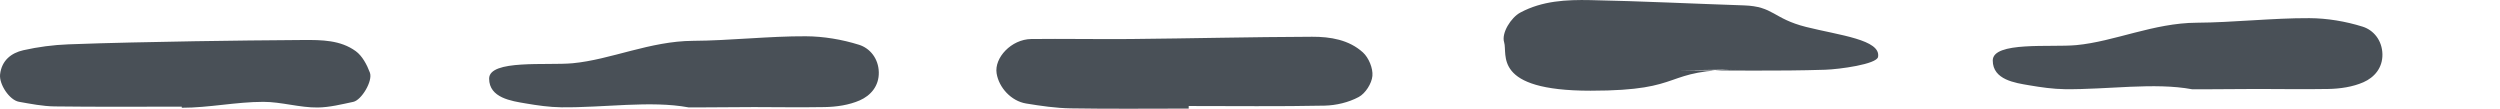
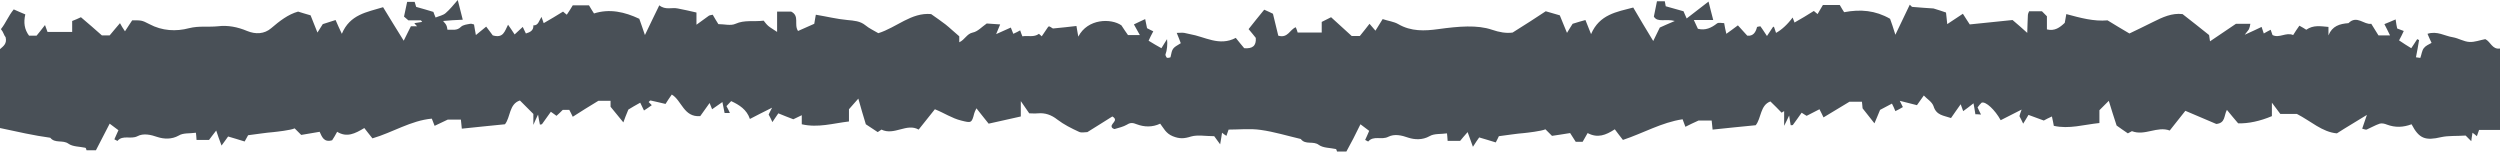
- <svg xmlns="http://www.w3.org/2000/svg" width="138px" height="6px" viewBox="0 0 138 6" version="1.1">
-   <defs />
-   <g id="hr" stroke="none" stroke-width="1" fill="none" fill-rule="evenodd">
-     <path d="M10.033,5.887 C7.695,5.887 5.356,5.905 3.019,5.874 C2.36,5.866 1.7,5.734 1.048,5.619 C0.517,5.524 -0.06,4.645 0.005,4.1 C0.096,3.333 0.622,2.924 1.286,2.773 C2.096,2.59 2.935,2.48 3.766,2.448 C6.095,2.36 8.428,2.319 10.759,2.276 C12.756,2.241 14.754,2.223 16.751,2.208 C17.758,2.203 18.791,2.209 19.636,2.823 C19.997,3.085 20.254,3.571 20.418,4.008 C20.591,4.47 19.952,5.527 19.503,5.622 C18.856,5.759 18.2,5.924 17.545,5.934 C16.555,5.948 15.525,5.621 14.534,5.622 C13.021,5.624 11.546,5.948 10.033,5.948 L10.033,5.887 Z M30.987,5.923 C30.326,5.915 29.661,5.819 29.007,5.707 C28.244,5.577 27,5.407 27,4.34 C27,3.273 30.199,3.623 31.611,3.491 C33.712,3.294 35.886,2.267 38.255,2.254 C40.229,2.244 42.501,1.991 44.476,2.002 C45.462,2.007 46.476,2.177 47.416,2.471 C48.024,2.661 48.493,3.231 48.51,3.989 C48.525,4.753 48.057,5.277 47.459,5.54 C46.87,5.798 46.173,5.9 45.522,5.911 C44.1,5.934 43.049,5.914 41.626,5.911 C40.795,5.91 39.591,5.929 38.76,5.928 C38.508,5.927 38.256,5.927 38.004,5.927 C35.925,5.54 33.326,5.949 30.987,5.923 Z M65.616,5.994 C63.449,5.994 61.281,6.018 59.114,5.981 C58.287,5.969 57.459,5.847 56.64,5.713 C55.818,5.578 55.14,4.838 55.013,4.05 C54.875,3.19 55.826,2.169 56.922,2.154 C58.551,2.133 60.751,2.17 62.381,2.154 C65.919,2.12 68.888,2.043 72.427,2.029 C73.435,2.025 74.463,2.194 75.233,2.894 C75.554,3.186 75.795,3.769 75.757,4.191 C75.719,4.61 75.372,5.156 75.002,5.354 C74.446,5.653 73.756,5.817 73.118,5.831 C70.618,5.883 68.118,5.852 65.616,5.852 L65.616,5.994 Z M96.256,3.829 C91.578,3.829 93.245,5.007 87.795,5.007 C82.344,5.007 83.234,2.991 83.029,2.337 C82.866,1.822 83.412,0.968 83.917,0.696 C85.139,0.039 86.472,-0.02 87.795,0.006 C90.615,0.063 93.436,0.204 96.256,0.297 C97.916,0.352 97.861,1.026 99.699,1.488 C101.537,1.949 103.834,2.188 103.669,3.141 C103.599,3.544 101.537,3.825 100.746,3.85 C98.093,3.934 95.436,3.881 92.78,3.881 L96.256,3.829 Z M113.987,4.923 C113.326,4.915 112.661,4.819 112.007,4.707 C111.244,4.577 110,4.407 110,3.34 C110,2.273 113.199,2.623 114.611,2.491 C116.712,2.294 118.886,1.267 121.255,1.254 C123.229,1.244 125.501,0.991 127.476,1.002 C128.462,1.007 129.476,1.177 130.416,1.471 C131.024,1.661 131.493,2.231 131.51,2.989 C131.525,3.753 131.057,4.277 130.459,4.54 C129.87,4.798 129.173,4.9 128.522,4.911 C127.1,4.934 126.049,4.914 124.626,4.911 C123.795,4.91 122.591,4.929 121.76,4.928 C121.508,4.927 121.256,4.927 121.004,4.927 C118.925,4.54 116.326,4.949 113.987,4.923 Z" id="Fill-100" fill="#495057" />
-   </g>
+ <svg xmlns="http://www.w3.org/2000/svg" width="99" height="6" viewBox="0 0 99 6">
+   <path fill="#495057" fill-rule="evenodd" d="M53.317,6 C53.193,6 53.07,6 52.946,6 C52.934,5.963 52.921,5.901 52.897,5.901 C52.674,5.851 52.402,5.864 52.228,5.74 C52.006,5.566 51.696,5.752 51.511,5.504 C50.979,5.38 50.459,5.219 49.927,5.145 C49.506,5.083 49.073,5.132 48.652,5.132 C48.615,5.231 48.591,5.306 48.566,5.38 C48.504,5.343 48.454,5.306 48.393,5.256 C48.368,5.405 48.355,5.517 48.318,5.715 C48.195,5.554 48.133,5.455 48.083,5.393 C47.737,5.393 47.427,5.331 47.168,5.405 C46.895,5.492 46.71,5.504 46.438,5.393 C46.165,5.281 46.079,5.07 45.943,4.897 C45.633,5.045 45.312,5.033 45.015,4.921 C44.866,4.86 44.767,4.847 44.631,4.934 C44.483,5.021 44.309,5.058 44.148,5.107 C44.124,5.12 44.074,5.083 44.049,5.07 C43.901,4.909 44.346,4.785 44.049,4.612 C43.728,4.81 43.406,5.021 43.06,5.231 C42.961,5.231 42.825,5.269 42.726,5.219 C42.429,5.083 42.132,4.934 41.872,4.736 C41.637,4.55 41.389,4.463 41.105,4.488 C40.981,4.5 40.857,4.488 40.758,4.488 C40.659,4.351 40.585,4.24 40.424,4.004 C40.424,4.289 40.424,4.45 40.424,4.612 C39.966,4.711 39.558,4.81 39.15,4.897 C38.976,4.674 38.828,4.5 38.667,4.289 C38.618,4.388 38.593,4.438 38.58,4.488 C38.481,4.884 38.457,4.872 38.061,4.773 C37.702,4.686 37.393,4.475 37.021,4.326 C36.823,4.574 36.625,4.822 36.378,5.132 C35.908,4.86 35.413,5.38 34.906,5.132 C34.856,5.169 34.807,5.194 34.757,5.231 C34.584,5.12 34.423,5.008 34.287,4.921 C34.188,4.587 34.089,4.277 33.99,3.905 C33.841,4.066 33.755,4.178 33.619,4.326 C33.619,4.45 33.619,4.636 33.619,4.81 C32.988,4.884 32.394,5.07 31.75,4.921 C31.75,4.798 31.75,4.711 31.75,4.562 C31.614,4.624 31.515,4.674 31.416,4.723 C31.218,4.649 31.033,4.574 30.822,4.488 C30.748,4.587 30.674,4.711 30.587,4.835 C30.538,4.723 30.488,4.624 30.439,4.537 C30.463,4.488 30.488,4.426 30.575,4.264 C30.204,4.45 29.956,4.574 29.696,4.711 C29.573,4.339 29.276,4.153 28.954,4.004 C28.892,4.079 28.818,4.14 28.768,4.202 C28.83,4.314 28.867,4.388 28.904,4.475 C28.805,4.475 28.768,4.475 28.694,4.475 C28.669,4.351 28.645,4.227 28.607,4.041 C28.447,4.153 28.323,4.24 28.199,4.326 C28.174,4.252 28.137,4.178 28.1,4.079 C27.964,4.264 27.84,4.438 27.729,4.599 C27.073,4.649 26.999,3.979 26.603,3.744 C26.516,3.868 26.43,3.992 26.355,4.116 C26.133,4.066 25.947,4.017 25.762,3.979 C25.737,3.979 25.712,4.017 25.687,4.041 C25.724,4.079 25.762,4.116 25.811,4.165 C25.712,4.24 25.613,4.302 25.502,4.376 C25.44,4.252 25.403,4.178 25.353,4.066 C25.168,4.165 25.007,4.264 24.883,4.339 C24.796,4.55 24.735,4.698 24.685,4.847 C24.512,4.636 24.363,4.45 24.178,4.227 C24.178,4.178 24.178,4.079 24.178,3.992 C23.967,3.992 23.794,3.992 23.695,3.992 C23.312,4.227 23.002,4.413 22.681,4.624 C22.631,4.525 22.594,4.438 22.544,4.351 C22.47,4.351 22.384,4.351 22.285,4.351 C22.21,4.426 22.124,4.512 22.037,4.587 C21.975,4.537 21.913,4.5 21.814,4.426 C21.691,4.599 21.579,4.76 21.468,4.909 C21.456,4.934 21.418,4.921 21.381,4.934 C21.357,4.81 21.332,4.698 21.307,4.537 C21.245,4.661 21.208,4.748 21.121,4.946 C21.121,4.674 21.121,4.525 21.121,4.512 C20.886,4.277 20.738,4.128 20.589,3.979 C20.156,4.116 20.218,4.649 19.996,4.921 C19.402,4.983 18.845,5.033 18.288,5.095 C18.276,4.959 18.263,4.86 18.251,4.736 C18.065,4.736 17.892,4.736 17.731,4.736 C17.558,4.822 17.385,4.897 17.211,4.983 C17.174,4.872 17.137,4.81 17.1,4.698 C16.271,4.773 15.553,5.244 14.749,5.479 C14.638,5.331 14.514,5.194 14.427,5.07 C14.056,5.293 13.735,5.455 13.351,5.219 C13.289,5.343 13.215,5.455 13.153,5.554 C12.819,5.653 12.745,5.405 12.658,5.219 C12.386,5.269 12.138,5.306 11.928,5.343 C11.817,5.231 11.742,5.157 11.668,5.083 C11.52,5.157 10.938,5.219 10.827,5.231 C10.517,5.256 10.22,5.306 9.825,5.355 C9.8,5.405 9.738,5.517 9.688,5.603 C9.441,5.529 9.255,5.467 9.033,5.405 C8.958,5.504 8.897,5.603 8.773,5.764 C8.686,5.529 8.624,5.368 8.562,5.169 C8.439,5.318 8.34,5.467 8.278,5.541 C8.055,5.541 7.907,5.541 7.783,5.541 C7.771,5.417 7.771,5.318 7.758,5.256 C7.511,5.293 7.251,5.256 7.078,5.368 C6.793,5.529 6.484,5.504 6.249,5.43 C5.964,5.331 5.679,5.269 5.444,5.393 C5.184,5.529 4.863,5.331 4.652,5.579 C4.652,5.591 4.591,5.541 4.529,5.517 C4.578,5.393 4.64,5.281 4.69,5.157 C4.578,5.07 4.492,5.008 4.343,4.897 C4.145,5.281 3.972,5.616 3.799,5.95 C3.675,5.95 3.551,5.95 3.427,5.95 C3.415,5.913 3.403,5.851 3.378,5.851 C3.155,5.802 2.883,5.814 2.71,5.69 C2.487,5.529 2.178,5.69 1.992,5.455 C1.349,5.368 0.693,5.219 0,5.07 C0,4.066 0,3.012 0,1.946 C0.124,1.835 0.285,1.736 0.223,1.475 C0.148,1.388 0.148,1.289 0.037,1.153 C0.235,0.905 0.322,0.645 0.544,0.372 C0.705,0.446 0.854,0.508 1.002,0.57 C0.928,0.893 0.965,1.165 1.151,1.413 C1.225,1.413 1.312,1.413 1.448,1.413 C1.534,1.314 1.646,1.165 1.782,0.992 C1.831,1.128 1.856,1.202 1.881,1.264 C2.202,1.264 2.512,1.264 2.858,1.264 C2.858,1.091 2.858,0.955 2.858,0.831 C2.982,0.781 3.081,0.744 3.205,0.682 C3.477,0.917 3.774,1.165 4.034,1.401 C4.182,1.401 4.294,1.401 4.343,1.401 C4.504,1.202 4.628,1.066 4.751,0.917 C4.813,1.029 4.863,1.116 4.949,1.24 C5.073,1.054 5.147,0.93 5.234,0.806 C5.593,0.806 5.605,0.793 5.915,0.955 C6.422,1.227 6.979,1.252 7.486,1.116 C7.882,1.017 8.241,1.079 8.624,1.041 C9.02,0.992 9.404,1.066 9.787,1.227 C10.121,1.364 10.468,1.351 10.74,1.116 C11.074,0.831 11.408,0.57 11.804,0.459 C11.953,0.508 12.089,0.545 12.299,0.607 C12.373,0.806 12.472,1.029 12.571,1.289 C12.646,1.165 12.732,1.041 12.782,0.955 C12.967,0.893 13.141,0.843 13.289,0.793 C13.363,0.967 13.438,1.128 13.537,1.339 C13.858,0.57 14.526,0.483 15.17,0.285 C15.43,0.707 15.69,1.14 15.987,1.612 C16.11,1.376 16.184,1.202 16.271,1.041 C16.358,1.041 16.444,1.041 16.519,1.041 C16.481,1.004 16.444,0.967 16.407,0.917 C16.506,0.905 16.618,0.88 16.717,0.868 C16.704,0.843 16.679,0.818 16.667,0.806 C16.481,0.806 16.308,0.806 16.172,0.806 C16.073,0.719 16.011,0.669 15.999,0.657 C16.048,0.434 16.085,0.248 16.123,0.074 C16.234,0.074 16.333,0.074 16.42,0.074 C16.444,0.161 16.469,0.236 16.481,0.273 C16.741,0.347 16.964,0.409 17.162,0.471 C17.187,0.558 17.224,0.62 17.249,0.694 C17.397,0.632 17.546,0.607 17.645,0.521 C17.818,0.372 17.954,0.198 18.127,0 C18.201,0.298 18.263,0.533 18.325,0.781 C18.028,0.793 17.793,0.806 17.546,0.831 C17.62,0.917 17.657,0.955 17.682,1.017 C17.706,1.066 17.706,1.128 17.719,1.178 C17.917,1.165 18.09,1.227 18.251,1.066 C18.337,0.979 18.498,0.967 18.622,0.942 C18.672,0.93 18.733,0.967 18.771,0.967 C18.795,1.103 18.808,1.202 18.845,1.388 C19.006,1.252 19.117,1.165 19.253,1.054 C19.352,1.19 19.463,1.326 19.513,1.401 C19.934,1.525 19.983,1.24 20.119,0.979 C20.231,1.14 20.292,1.227 20.379,1.364 C20.503,1.252 20.602,1.153 20.701,1.066 C20.738,1.153 20.787,1.24 20.825,1.326 C20.998,1.277 21.134,1.202 21.121,1.004 C21.319,1.017 21.344,0.818 21.443,0.669 C21.493,0.806 21.517,0.88 21.53,0.917 C21.79,0.769 22.037,0.62 22.297,0.459 C22.334,0.496 22.384,0.533 22.445,0.583 C22.532,0.459 22.606,0.335 22.681,0.211 C22.891,0.211 23.089,0.211 23.324,0.211 C23.386,0.322 23.46,0.434 23.522,0.533 C24.141,0.335 24.735,0.471 25.316,0.744 C25.378,0.93 25.452,1.116 25.539,1.388 C25.749,0.942 25.935,0.57 26.108,0.211 C26.355,0.409 26.603,0.285 26.838,0.335 C27.085,0.384 27.321,0.434 27.58,0.496 C27.58,0.669 27.58,0.806 27.58,0.979 C27.766,0.843 27.927,0.731 28.075,0.62 C28.125,0.595 28.187,0.595 28.224,0.583 C28.298,0.719 28.372,0.831 28.447,0.955 C28.682,0.955 28.942,1.029 29.127,0.942 C29.486,0.781 29.845,0.868 30.241,0.818 C30.29,0.88 30.352,0.967 30.426,1.029 C30.513,1.103 30.612,1.153 30.773,1.264 C30.773,0.942 30.773,0.707 30.773,0.459 C30.996,0.459 31.181,0.459 31.33,0.459 C31.676,0.632 31.429,0.967 31.602,1.227 C31.825,1.128 32.047,1.029 32.245,0.942 C32.27,0.769 32.295,0.669 32.307,0.583 C32.753,0.657 33.148,0.756 33.557,0.793 C33.817,0.818 34.064,0.831 34.274,1.004 C34.423,1.128 34.596,1.202 34.782,1.314 C35.499,1.091 36.093,0.483 36.873,0.558 C37.096,0.719 37.269,0.831 37.442,0.967 C37.615,1.103 37.764,1.252 37.987,1.438 C37.987,1.463 37.987,1.562 37.987,1.674 C38.209,1.574 38.283,1.339 38.519,1.289 C38.717,1.252 38.877,1.066 39.075,0.93 C39.224,0.942 39.409,0.955 39.607,0.967 C39.546,1.103 39.508,1.202 39.447,1.351 C39.694,1.24 39.867,1.165 40.028,1.091 C40.065,1.19 40.09,1.252 40.127,1.339 C40.238,1.289 40.313,1.252 40.399,1.202 C40.424,1.277 40.449,1.351 40.486,1.438 C40.709,1.401 40.944,1.488 41.142,1.339 C41.179,1.376 41.216,1.401 41.253,1.438 C41.34,1.314 41.426,1.178 41.513,1.054 C41.538,1.054 41.562,1.041 41.575,1.054 C41.637,1.091 41.711,1.14 41.699,1.128 C42.057,1.091 42.342,1.066 42.627,1.029 C42.651,1.19 42.676,1.302 42.701,1.45 C43.072,0.731 44,0.719 44.408,1.004 C44.507,1.153 44.594,1.289 44.668,1.388 C44.854,1.388 44.99,1.388 45.138,1.388 C45.052,1.227 44.978,1.103 44.903,0.967 C45.039,0.905 45.175,0.831 45.349,0.756 C45.386,0.917 45.411,1.041 45.423,1.116 C45.534,1.178 45.596,1.202 45.67,1.24 C45.596,1.376 45.547,1.475 45.485,1.612 C45.658,1.723 45.819,1.81 45.992,1.909 C46.079,1.773 46.141,1.661 46.215,1.55 C46.24,1.748 46.215,1.996 46.153,2.157 C46.141,2.182 46.178,2.231 46.19,2.269 C46.202,2.281 46.227,2.293 46.24,2.293 C46.277,2.293 46.314,2.281 46.351,2.269 C46.425,1.909 46.425,1.909 46.759,1.711 C46.71,1.587 46.673,1.475 46.598,1.302 C46.735,1.302 46.809,1.289 46.895,1.302 C46.97,1.314 47.044,1.339 47.118,1.351 C47.712,1.45 48.281,1.847 48.937,1.5 C49.061,1.649 49.172,1.798 49.271,1.909 C49.593,1.934 49.754,1.822 49.729,1.5 C49.655,1.401 49.556,1.289 49.444,1.153 C49.655,0.88 49.853,0.645 50.063,0.384 C50.224,0.459 50.348,0.508 50.409,0.545 C50.496,0.893 50.558,1.165 50.62,1.413 C51.003,1.525 51.078,1.165 51.313,1.079 C51.35,1.165 51.375,1.24 51.387,1.289 C51.709,1.289 52.018,1.289 52.34,1.289 C52.34,1.128 52.34,0.992 52.34,0.868 C52.463,0.806 52.562,0.756 52.711,0.682 C52.971,0.917 53.255,1.178 53.528,1.426 C53.651,1.426 53.775,1.426 53.849,1.426 C53.998,1.24 54.121,1.091 54.233,0.942 C54.332,1.054 54.394,1.128 54.468,1.215 C54.579,1.041 54.654,0.917 54.753,0.756 C54.975,0.831 55.198,0.855 55.371,0.955 C55.879,1.252 56.423,1.227 56.955,1.153 C57.772,1.041 58.502,0.979 59.083,1.178 C59.368,1.277 59.652,1.326 59.9,1.289 C60.395,0.979 60.84,0.694 61.211,0.446 C61.459,0.521 61.607,0.558 61.768,0.607 C61.855,0.831 61.954,1.054 62.053,1.302 C62.139,1.165 62.201,1.054 62.276,0.942 C62.449,0.893 62.622,0.831 62.783,0.793 C62.857,0.979 62.919,1.14 63.006,1.351 C63.34,0.57 64.02,0.471 64.676,0.298 C64.924,0.719 65.171,1.14 65.468,1.624 C65.579,1.388 65.666,1.215 65.728,1.091 C65.901,1.017 66.049,0.942 66.322,0.831 C65.951,0.731 65.641,0.905 65.493,0.657 C65.542,0.434 65.579,0.248 65.616,0.05 C65.715,0.05 65.814,0.05 65.926,0.05 C65.938,0.112 65.951,0.174 65.963,0.248 C66.186,0.31 66.433,0.384 66.668,0.446 C66.705,0.521 66.73,0.607 66.792,0.731 C67.114,0.483 67.386,0.273 67.658,0.062 C67.72,0.298 67.769,0.521 67.844,0.793 C67.559,0.793 67.312,0.793 67.076,0.793 C67.138,0.93 67.188,1.029 67.237,1.14 C67.534,1.215 67.769,1.103 67.992,0.93 C68.054,0.88 68.178,0.917 68.277,0.917 C68.301,1.066 68.326,1.178 68.363,1.339 C68.524,1.227 68.636,1.14 68.821,1.004 C68.933,1.128 69.056,1.264 69.192,1.413 C69.427,1.438 69.526,1.277 69.576,1.079 C69.576,1.054 69.65,1.054 69.712,1.041 C69.737,1.079 69.762,1.116 69.799,1.165 C69.836,1.215 69.873,1.277 69.972,1.426 C70.083,1.264 70.145,1.165 70.219,1.054 C70.219,1.054 70.244,1.066 70.256,1.079 C70.281,1.153 70.306,1.227 70.331,1.302 C70.541,1.19 70.789,0.967 70.987,0.694 C71.011,0.769 71.048,0.831 71.061,0.893 C71.321,0.744 71.58,0.595 71.828,0.434 C71.877,0.471 71.915,0.508 71.976,0.558 C72.051,0.421 72.125,0.31 72.187,0.198 C72.409,0.198 72.632,0.198 72.855,0.198 C72.929,0.322 72.991,0.434 73.028,0.483 C73.672,0.36 74.265,0.409 74.847,0.744 C74.909,0.905 74.971,1.103 75.057,1.376 C75.268,0.942 75.441,0.57 75.627,0.186 C75.676,0.223 75.701,0.273 75.726,0.273 C76.022,0.298 76.332,0.322 76.567,0.335 C76.777,0.397 76.913,0.446 77.062,0.496 C77.074,0.645 77.099,0.793 77.111,0.955 C77.346,0.806 77.532,0.669 77.73,0.545 C77.829,0.707 77.916,0.831 78.002,0.967 C78.596,0.905 79.178,0.843 79.697,0.793 C79.908,0.967 80.056,1.103 80.279,1.302 C80.291,1.004 80.291,0.806 80.304,0.607 C80.304,0.558 80.328,0.496 80.353,0.446 C80.539,0.446 80.7,0.446 80.861,0.446 C80.922,0.508 80.984,0.57 81.058,0.645 C81.058,0.806 81.058,0.979 81.058,1.165 C81.368,1.24 81.566,1.091 81.764,0.905 C81.789,0.793 81.801,0.682 81.826,0.558 C82.382,0.707 82.915,0.855 83.459,0.806 C83.744,0.979 84.003,1.14 84.325,1.326 C84.61,1.19 84.944,1.029 85.265,0.868 C85.637,0.682 86.008,0.508 86.429,0.558 C86.787,0.831 87.134,1.116 87.48,1.388 C87.493,1.488 87.505,1.574 87.517,1.636 C87.876,1.388 88.223,1.165 88.544,0.942 C88.73,0.942 88.916,0.942 89.114,0.942 C89.101,1.029 89.089,1.079 89.064,1.14 C89.052,1.178 89.015,1.215 88.891,1.376 C89.213,1.227 89.386,1.153 89.559,1.066 C89.584,1.153 89.609,1.227 89.646,1.326 C89.745,1.264 89.831,1.227 89.918,1.178 C89.943,1.252 89.967,1.314 89.992,1.388 C90.264,1.525 90.524,1.264 90.809,1.388 C90.883,1.264 90.97,1.14 91.056,1.017 C91.168,1.079 91.254,1.128 91.328,1.178 C91.613,0.979 91.898,1.041 92.207,1.066 C92.207,1.202 92.207,1.302 92.207,1.401 C92.355,1.029 92.652,0.942 92.999,0.917 C93.333,0.583 93.618,0.992 93.902,0.942 C94.013,1.128 94.112,1.277 94.187,1.401 C94.36,1.401 94.496,1.401 94.645,1.401 C94.57,1.24 94.496,1.103 94.422,0.955 C94.583,0.893 94.719,0.831 94.867,0.769 C94.892,0.93 94.904,1.041 94.929,1.128 C95.028,1.165 95.09,1.19 95.189,1.227 C95.127,1.364 95.078,1.463 95.003,1.599 C95.164,1.711 95.325,1.81 95.486,1.909 C95.573,1.785 95.647,1.661 95.721,1.55 C95.746,1.562 95.771,1.574 95.795,1.587 C95.758,1.81 95.721,2.033 95.672,2.269 C95.733,2.281 95.783,2.281 95.845,2.293 C95.894,2.157 95.907,2.008 95.981,1.909 C96.055,1.81 96.179,1.76 96.29,1.698 C96.228,1.562 96.179,1.463 96.129,1.339 C96.513,1.215 96.81,1.426 97.132,1.475 C97.354,1.512 97.565,1.649 97.787,1.661 C97.998,1.674 98.208,1.587 98.418,1.55 C98.629,1.649 98.691,1.971 99,1.921 C99,3 99,4.066 99,5.145 C98.715,5.145 98.431,5.145 98.171,5.145 C98.134,5.256 98.109,5.318 98.084,5.393 C98.022,5.343 97.985,5.306 97.911,5.256 C97.886,5.393 97.874,5.504 97.862,5.591 C97.787,5.517 97.701,5.43 97.639,5.368 C97.268,5.393 96.958,5.368 96.674,5.43 C96.043,5.579 95.795,5.492 95.498,4.921 C95.164,5.045 94.855,5.058 94.521,4.934 C94.434,4.897 94.323,4.872 94.236,4.897 C94.051,4.959 93.89,5.058 93.717,5.132 C93.679,5.145 93.605,5.107 93.543,5.095 C93.593,4.946 93.642,4.81 93.729,4.55 C93.271,4.835 92.925,5.033 92.541,5.281 C91.96,5.231 91.514,4.798 90.957,4.512 C90.735,4.512 90.487,4.512 90.301,4.512 C90.202,4.376 90.116,4.264 89.967,4.066 C89.967,4.326 89.967,4.463 89.967,4.599 C89.497,4.798 89.027,4.897 88.631,4.884 C88.495,4.723 88.346,4.55 88.186,4.351 C88.062,4.574 88.136,4.872 87.765,4.909 C87.406,4.76 86.985,4.574 86.54,4.388 C86.342,4.636 86.144,4.884 85.921,5.169 C85.426,4.983 84.931,5.393 84.424,5.194 C84.362,5.231 84.313,5.256 84.263,5.281 C84.09,5.157 83.929,5.058 83.818,4.971 C83.706,4.624 83.607,4.326 83.508,3.992 C83.36,4.14 83.261,4.24 83.137,4.364 C83.137,4.525 83.137,4.711 83.137,4.872 C82.519,4.934 81.937,5.12 81.331,4.983 C81.306,4.872 81.294,4.76 81.256,4.612 C81.12,4.674 81.021,4.723 80.935,4.773 C80.724,4.698 80.539,4.624 80.328,4.55 C80.267,4.661 80.192,4.773 80.118,4.897 C80.069,4.785 80.007,4.674 79.97,4.599 C79.994,4.512 80.007,4.463 80.056,4.339 C79.722,4.512 79.475,4.636 79.227,4.76 C79.004,4.351 78.633,4.004 78.472,4.066 C78.423,4.116 78.361,4.178 78.312,4.252 C78.349,4.339 78.386,4.413 78.448,4.537 C78.349,4.525 78.287,4.525 78.225,4.525 C78.2,4.376 78.188,4.277 78.151,4.091 C77.978,4.227 77.866,4.314 77.742,4.401 C77.705,4.302 77.681,4.24 77.643,4.128 C77.507,4.326 77.384,4.488 77.26,4.674 C76.975,4.574 76.678,4.574 76.567,4.202 C76.505,4.029 76.307,3.917 76.183,3.781 C76.084,3.917 75.998,4.041 75.911,4.165 C75.676,4.103 75.478,4.054 75.231,3.992 C75.292,4.116 75.317,4.165 75.354,4.24 C75.255,4.302 75.156,4.351 75.057,4.401 C75.008,4.277 74.971,4.202 74.921,4.103 C74.736,4.202 74.587,4.277 74.451,4.351 C74.364,4.55 74.303,4.723 74.228,4.884 C74.055,4.661 73.907,4.475 73.758,4.289 C73.746,4.202 73.746,4.103 73.733,4.029 C73.511,4.029 73.325,4.029 73.238,4.029 C72.855,4.264 72.546,4.45 72.211,4.649 C72.162,4.55 72.125,4.463 72.051,4.326 C71.877,4.413 71.717,4.5 71.543,4.587 C71.506,4.562 71.432,4.525 71.345,4.463 C71.222,4.636 71.11,4.798 70.999,4.946 C70.987,4.959 70.949,4.959 70.912,4.959 C70.888,4.835 70.875,4.736 70.85,4.574 C70.789,4.711 70.751,4.785 70.652,4.983 C70.652,4.711 70.652,4.55 70.652,4.401 C70.615,4.426 70.578,4.438 70.553,4.463 C70.417,4.314 70.269,4.178 70.108,4.017 C69.7,4.165 69.749,4.686 69.526,4.959 C68.92,5.021 68.376,5.07 67.819,5.132 C67.807,4.983 67.794,4.884 67.782,4.773 C67.596,4.773 67.423,4.773 67.262,4.773 C67.076,4.86 66.903,4.934 66.742,5.021 C66.705,4.909 66.668,4.835 66.631,4.723 C65.802,4.847 65.084,5.269 64.268,5.541 C64.156,5.393 64.033,5.244 63.946,5.12 C63.587,5.355 63.265,5.479 62.87,5.269 C62.808,5.38 62.733,5.504 62.672,5.616 C62.585,5.616 62.511,5.616 62.399,5.616 C62.325,5.504 62.238,5.368 62.177,5.269 C61.917,5.306 61.669,5.355 61.459,5.38 C61.348,5.269 61.273,5.194 61.199,5.12 C61.038,5.194 60.481,5.256 60.358,5.269 C60.048,5.293 59.751,5.343 59.355,5.393 C59.331,5.442 59.281,5.554 59.232,5.64 C58.984,5.566 58.799,5.504 58.576,5.442 C58.502,5.541 58.44,5.64 58.328,5.814 C58.242,5.566 58.18,5.405 58.118,5.231 C57.994,5.368 57.883,5.504 57.821,5.579 C57.586,5.579 57.462,5.579 57.326,5.579 C57.314,5.455 57.314,5.355 57.301,5.281 C57.054,5.318 56.794,5.281 56.609,5.393 C56.324,5.554 56.015,5.529 55.78,5.455 C55.495,5.355 55.223,5.293 54.975,5.417 C54.715,5.554 54.394,5.355 54.183,5.603 C54.183,5.616 54.121,5.566 54.06,5.541 C54.109,5.43 54.171,5.306 54.22,5.182 C54.109,5.095 54.022,5.033 53.874,4.921 C53.676,5.331 53.503,5.665 53.317,6 Z" />
</svg>
